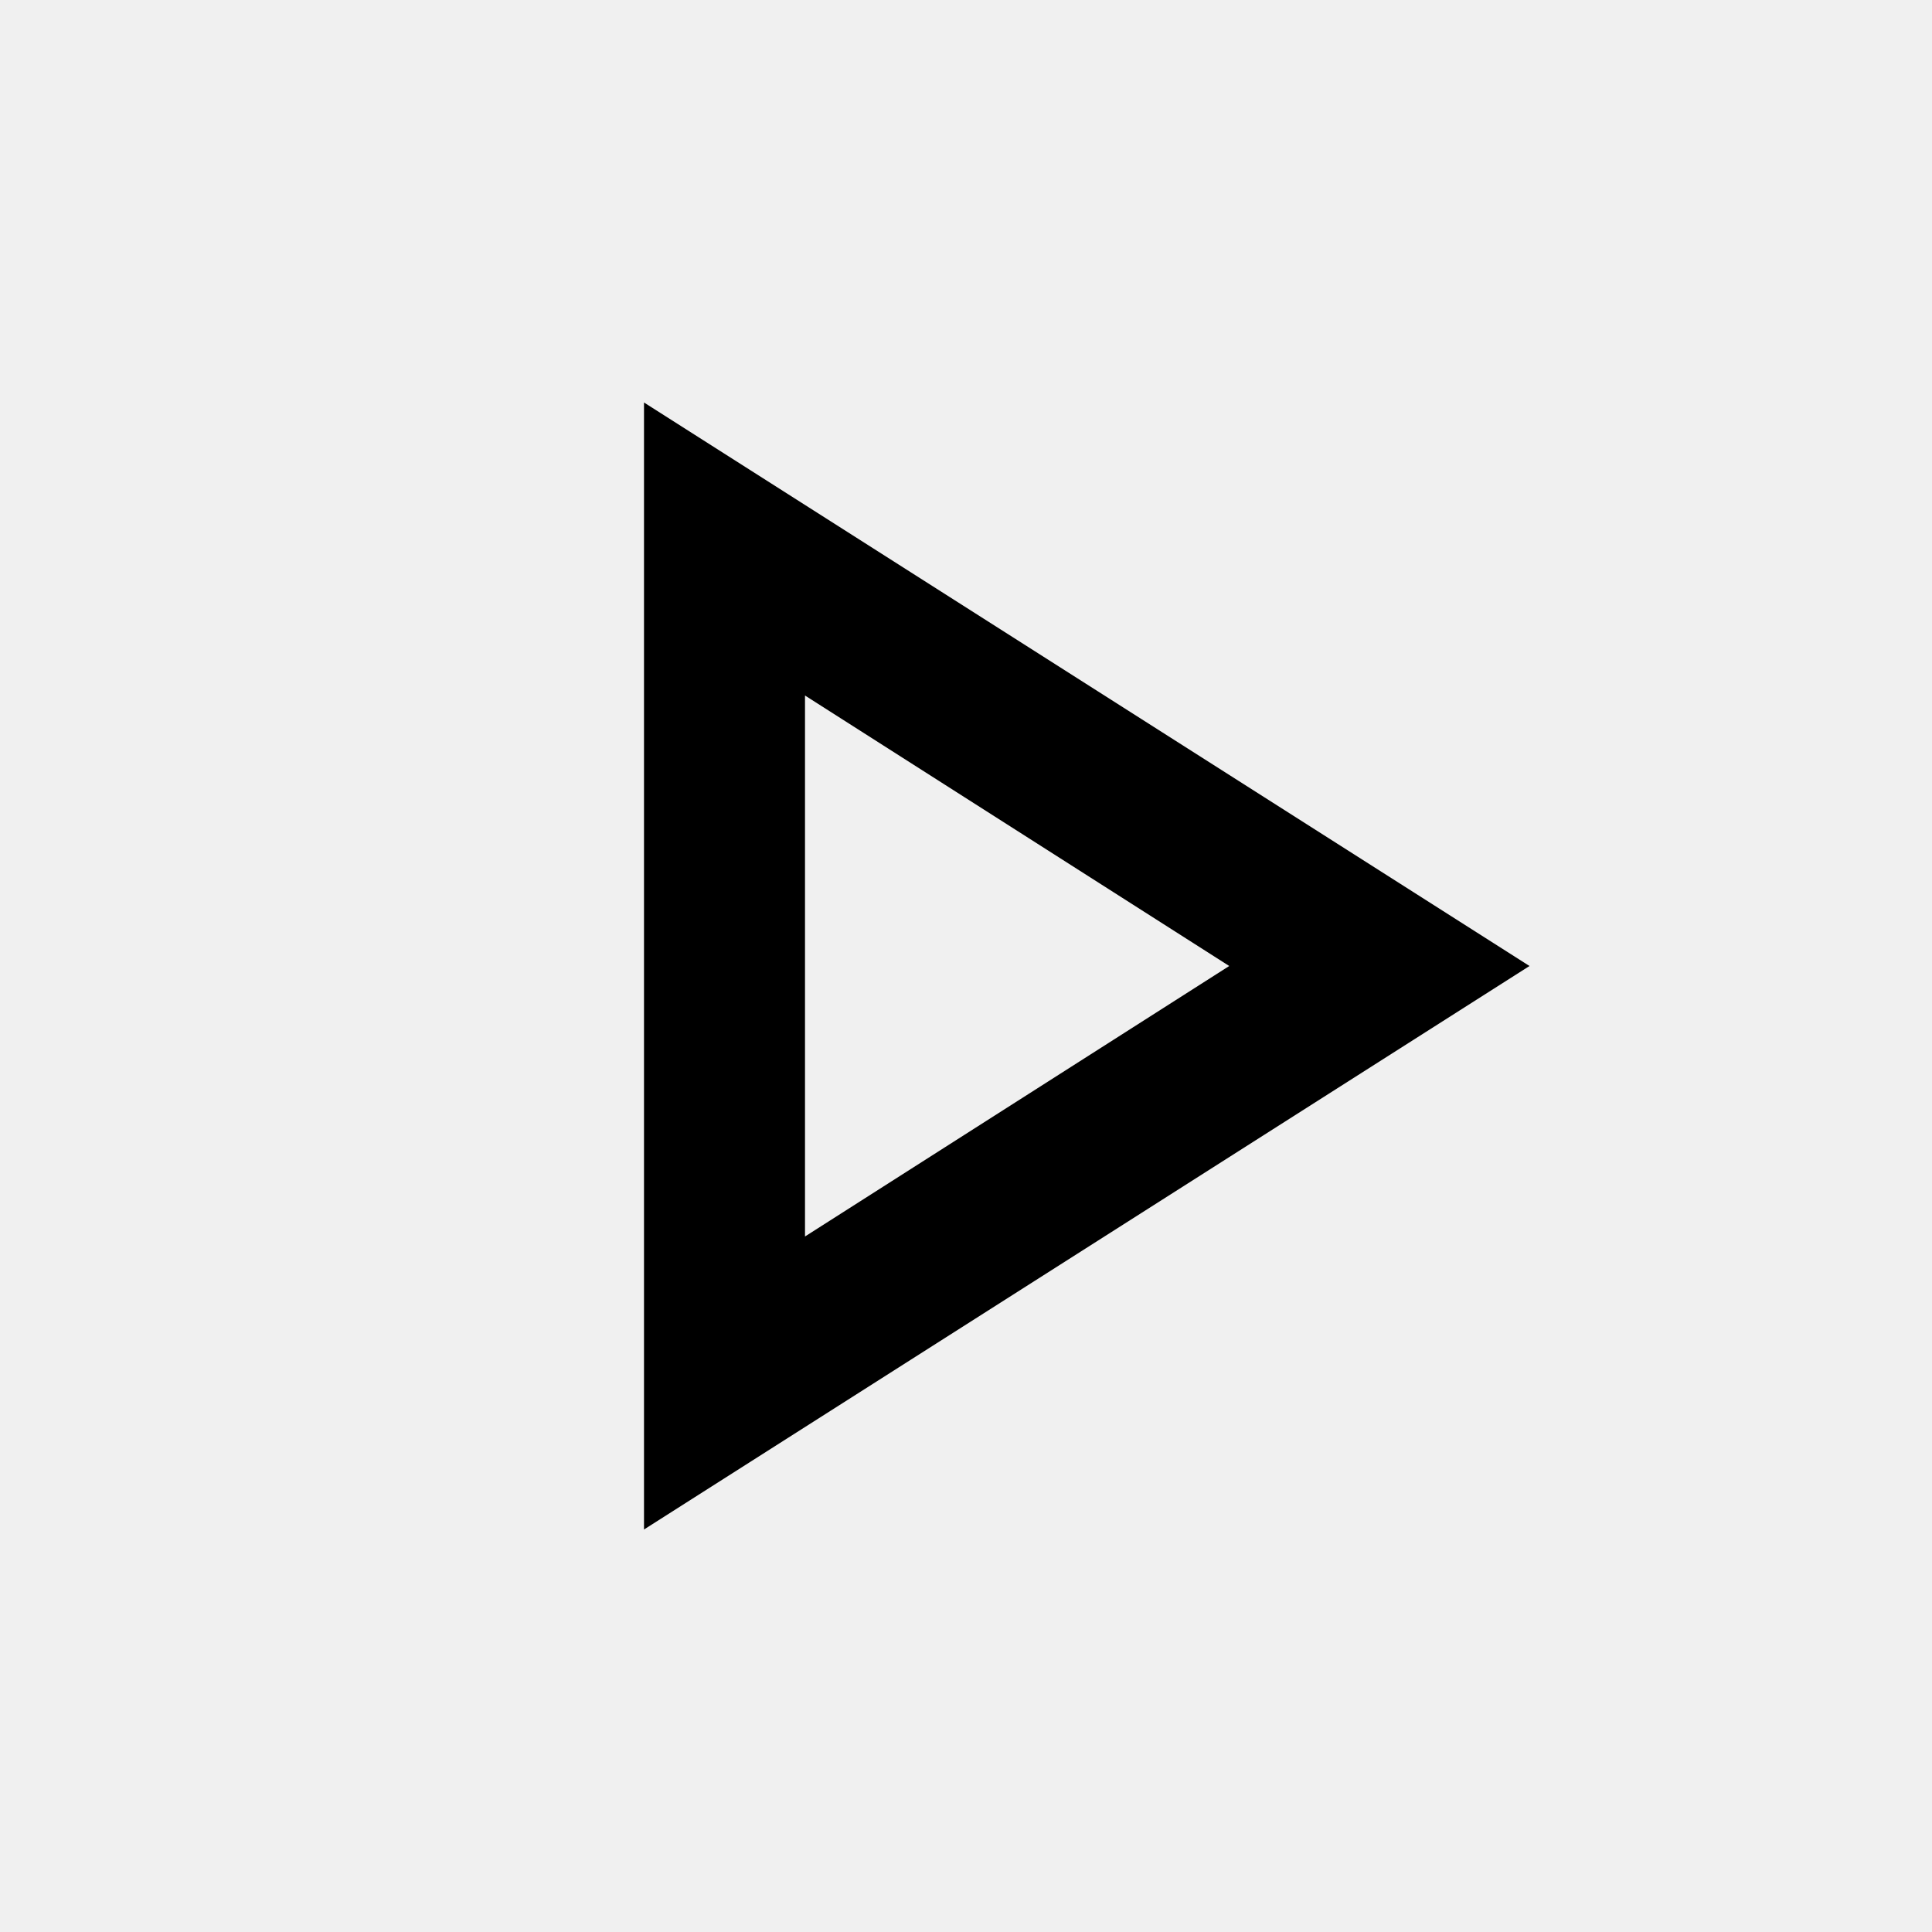
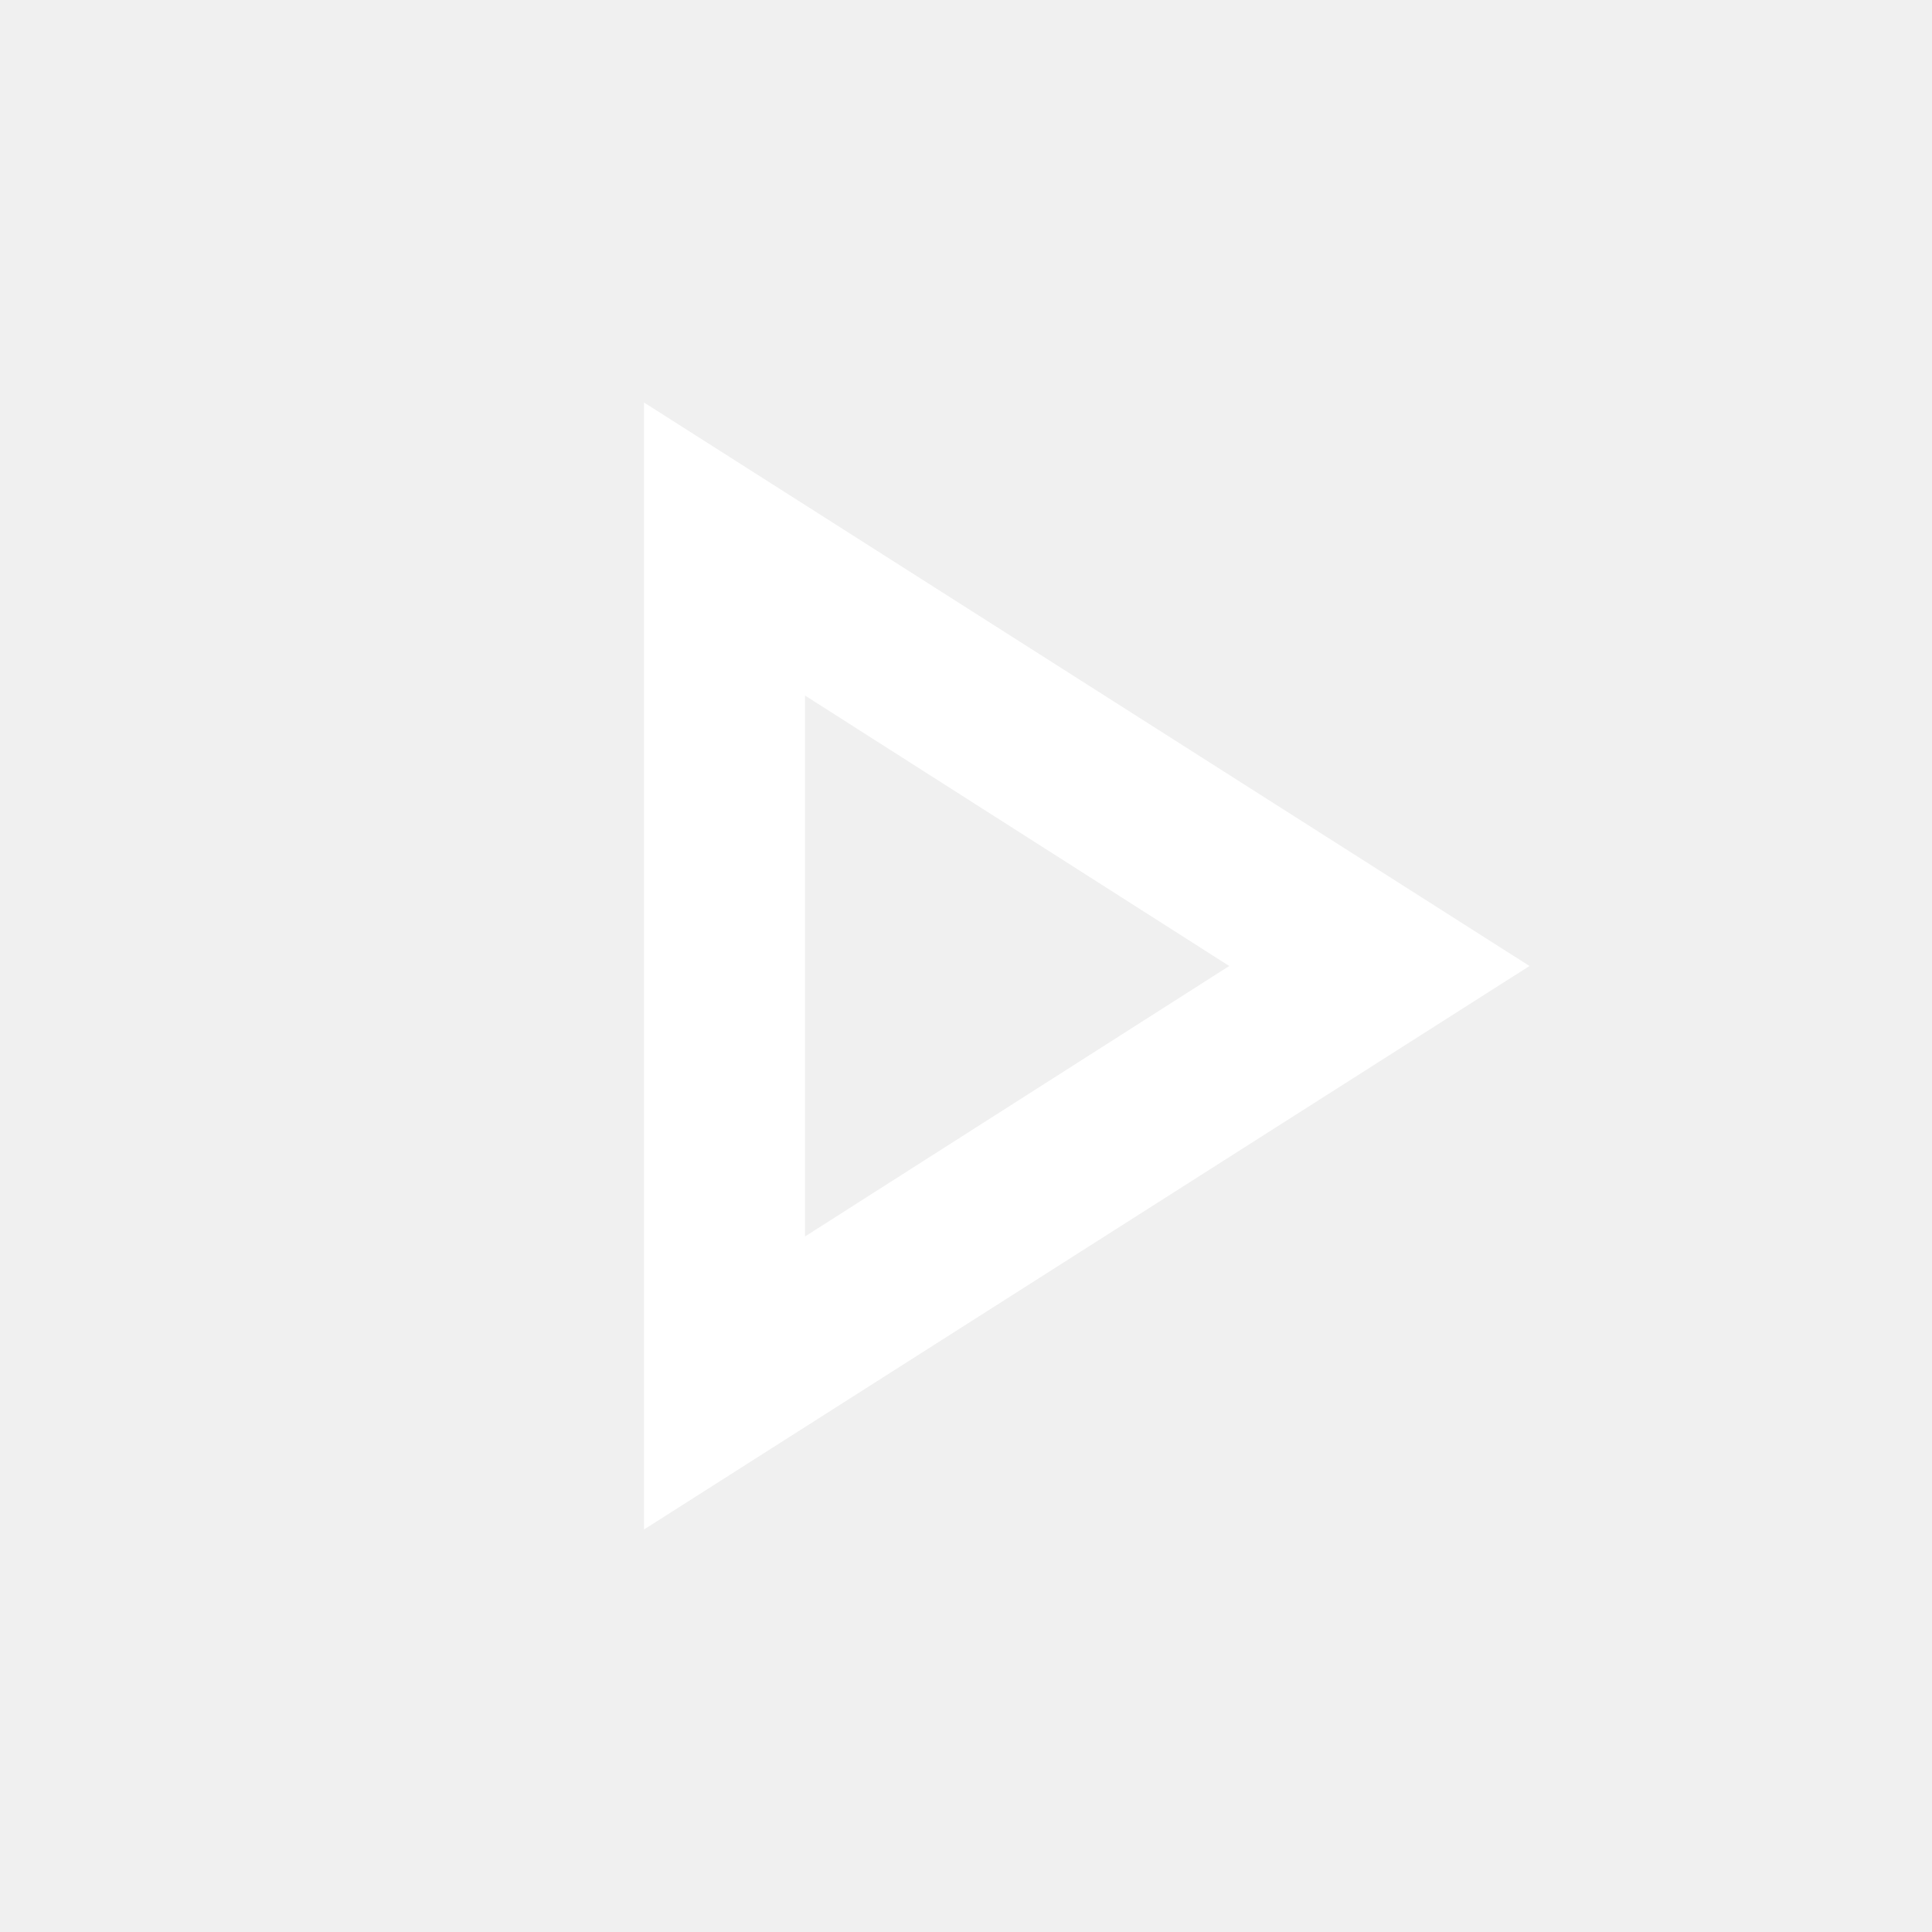
- <svg xmlns="http://www.w3.org/2000/svg" height="24px" viewBox="0 0 24 24" width="24px" fill="#000000">
+ <svg xmlns="http://www.w3.org/2000/svg" height="24px" viewBox="0 0 24 24" width="24px" fill="#ffffff">
  <path d="M0 0h24v24H0V0z" fill="none" />
  <path d="M10 8.64L15.27 12 10 15.36V8.64M8 5v14l11-7L8 5z" />
</svg>
